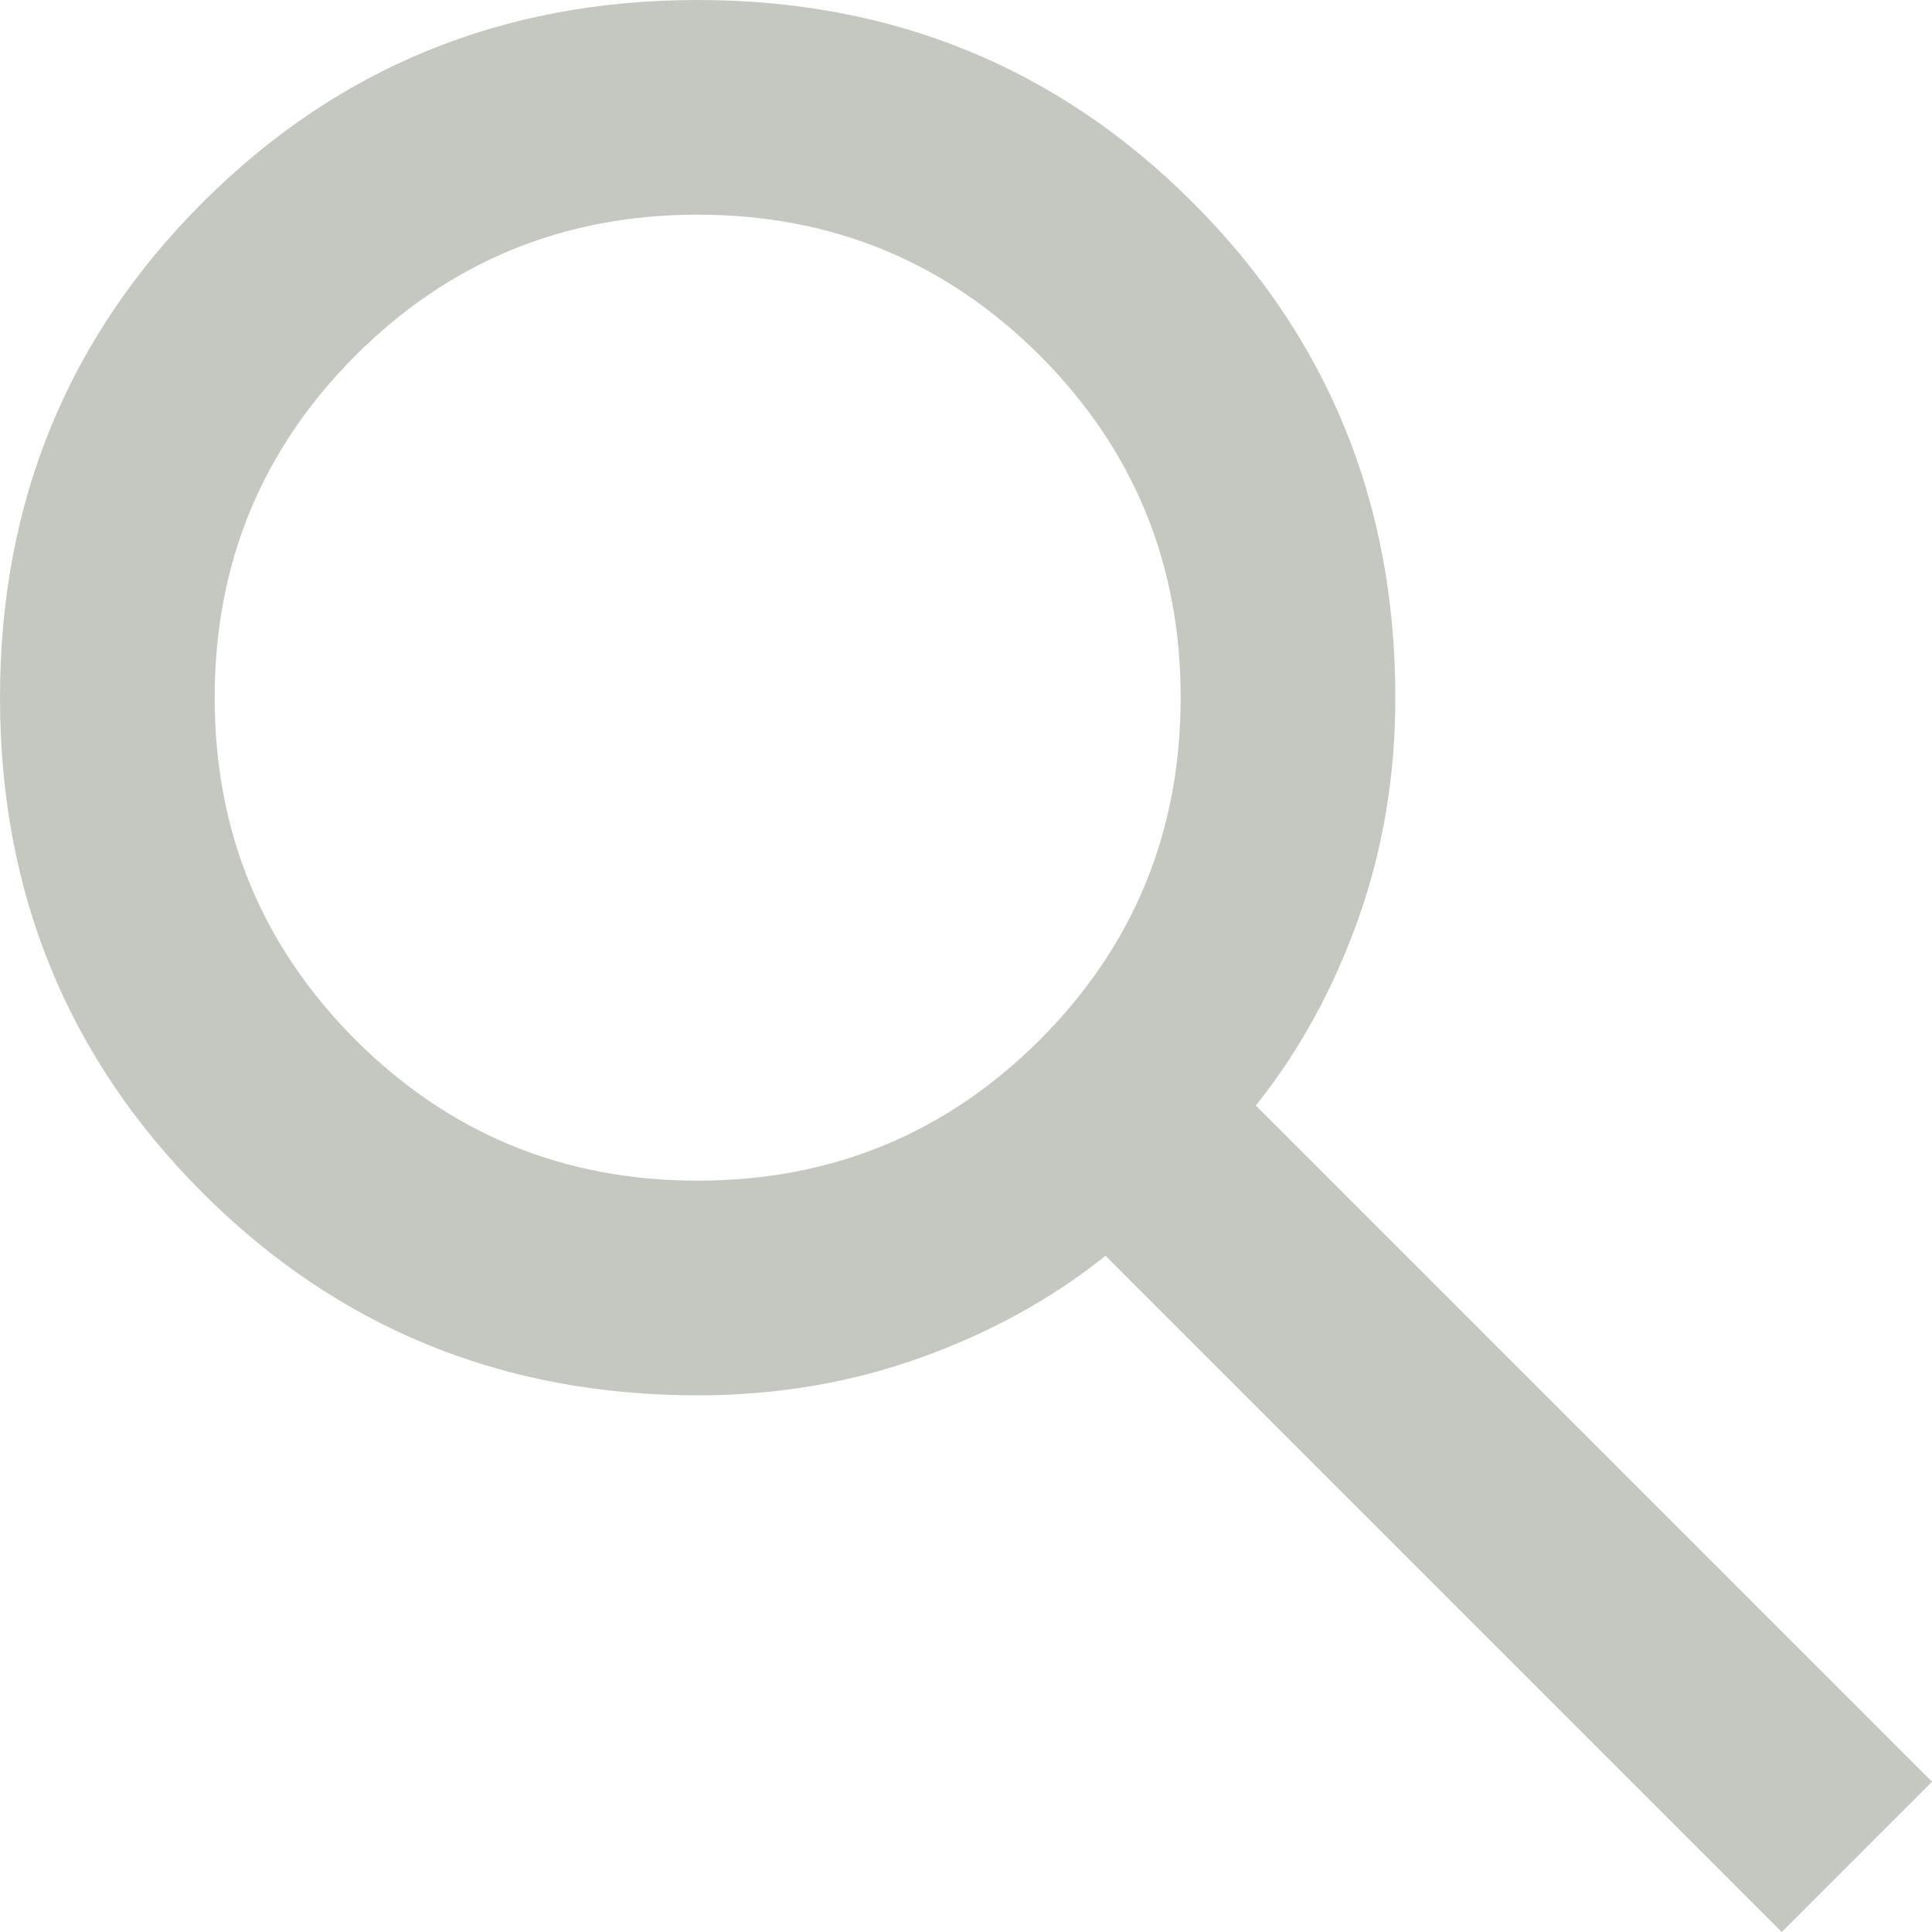
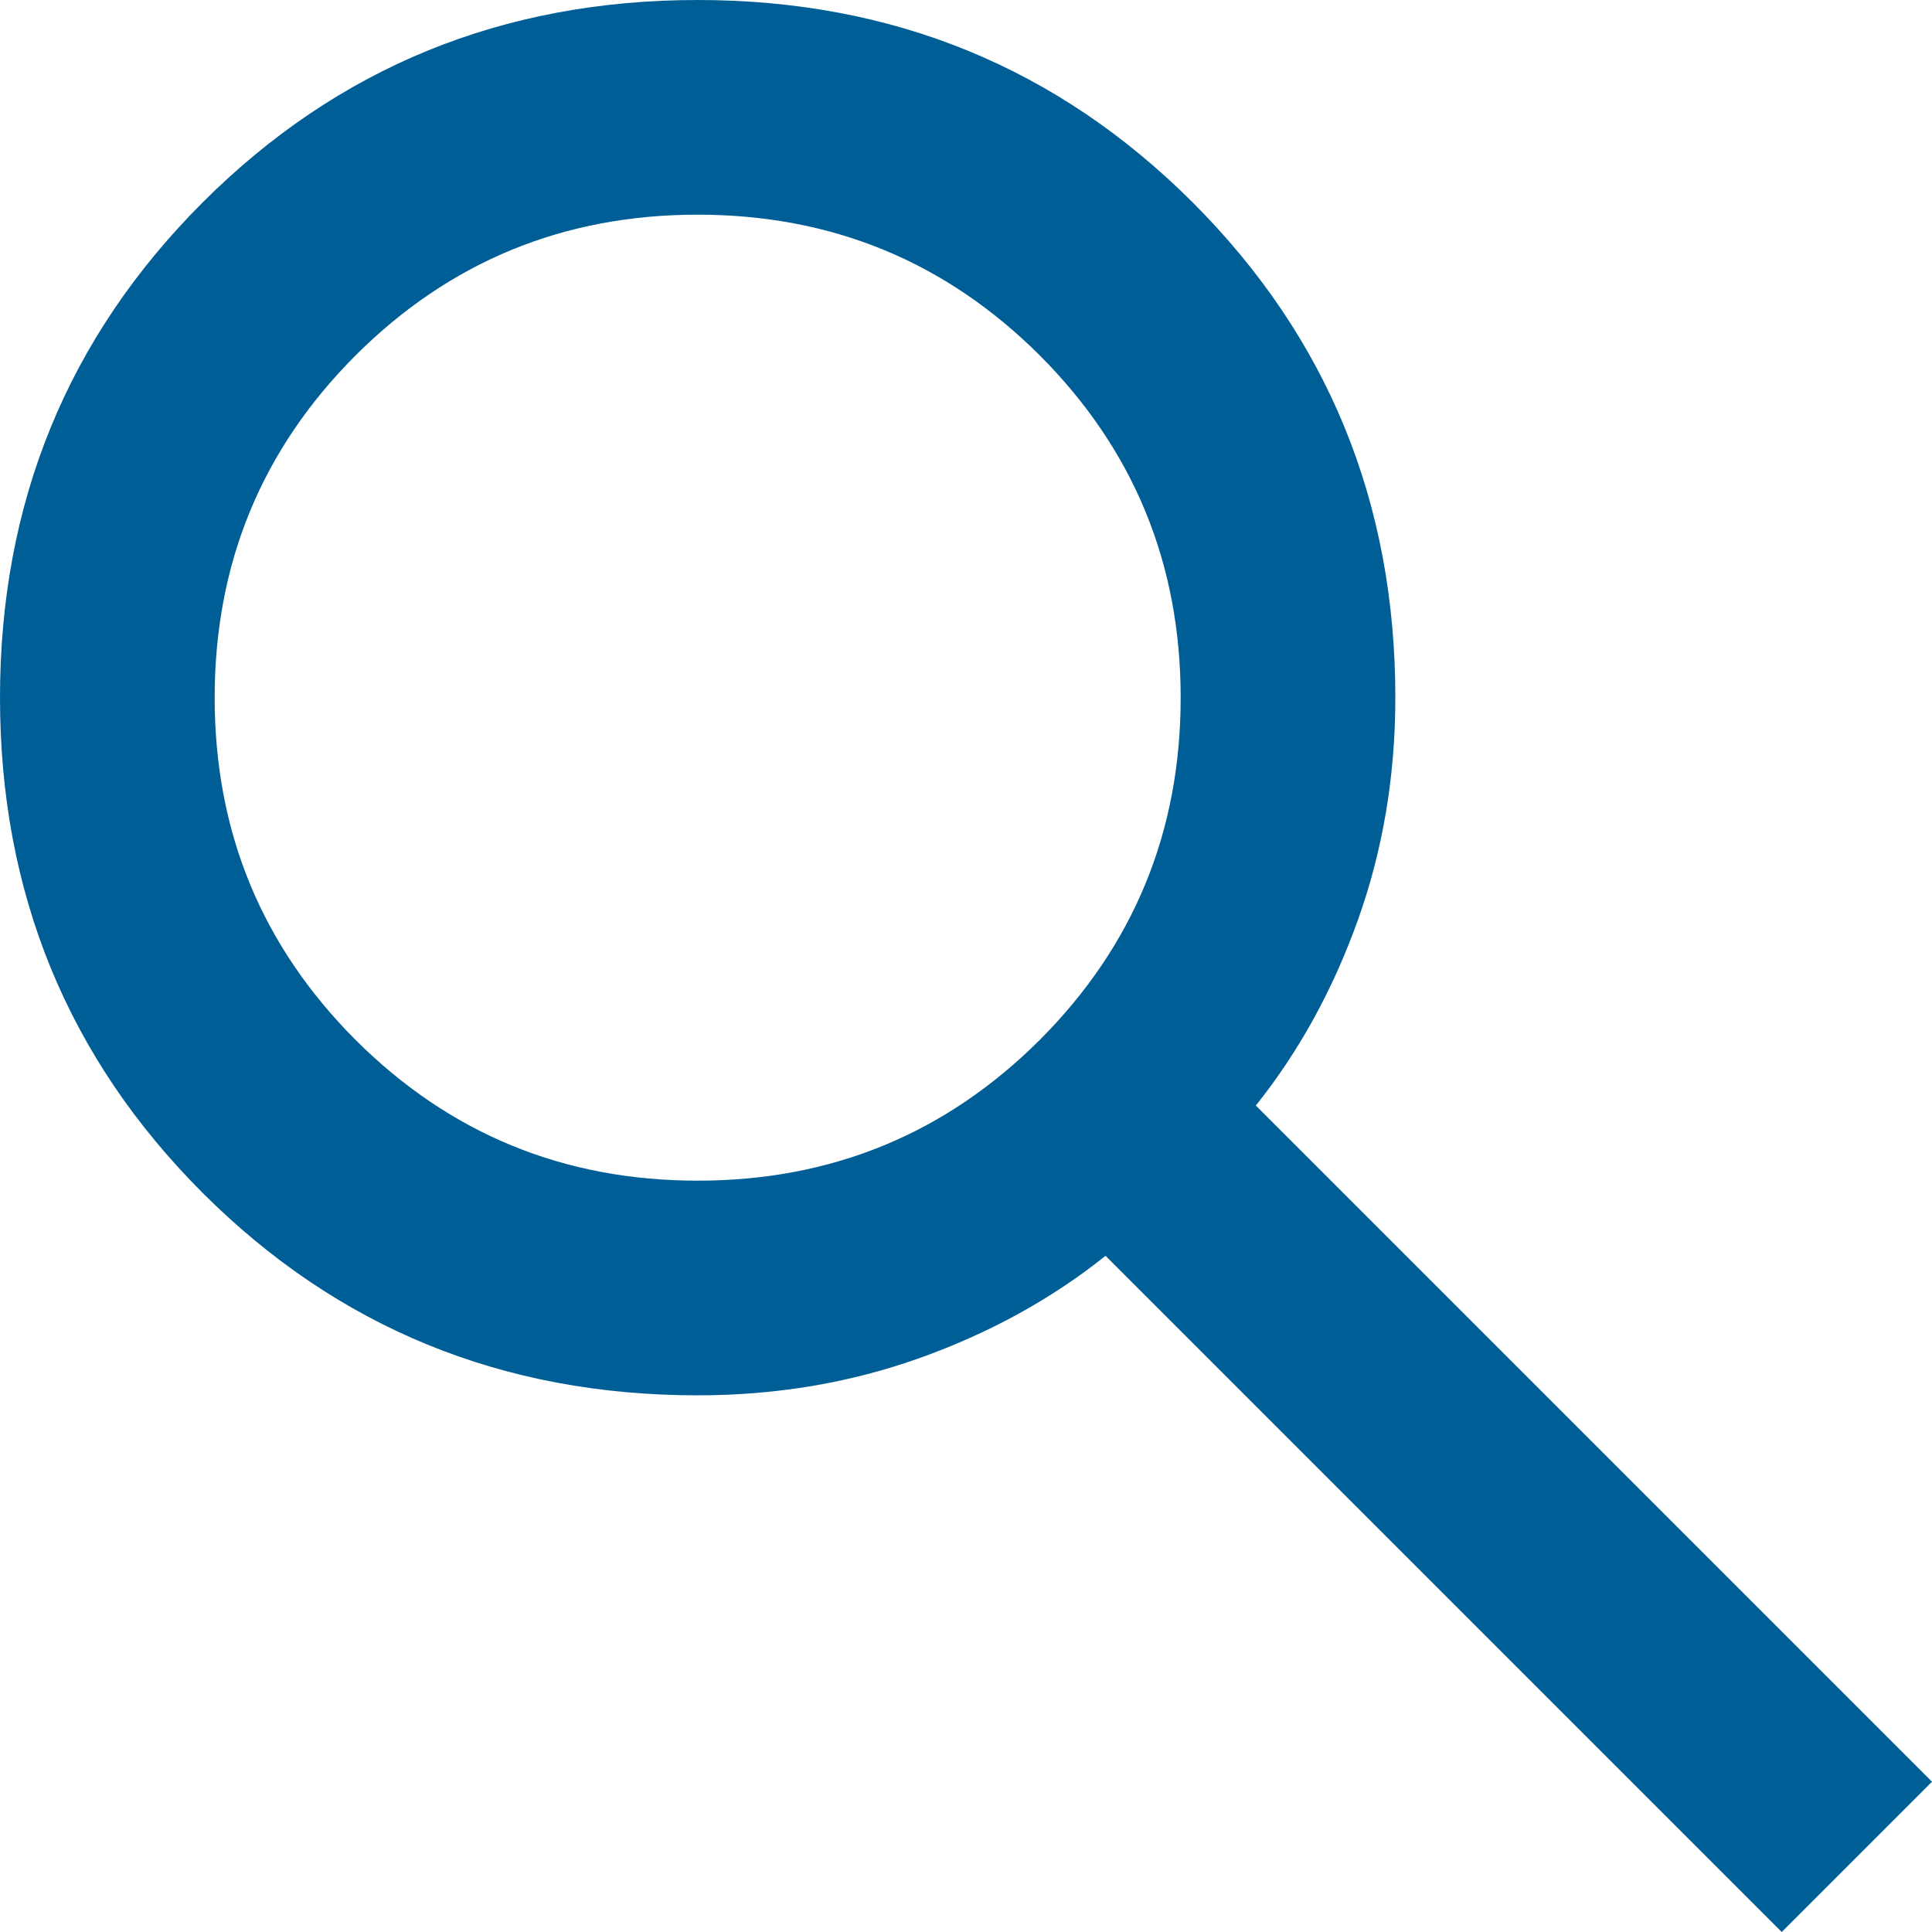
<svg xmlns="http://www.w3.org/2000/svg" width="18" height="18" viewBox="0 0 18 18" fill="none">
-   <path d="M16.6 18L10.3 11.7C9.8 12.1 9.225 12.417 8.575 12.65C7.925 12.883 7.233 13 6.5 13C4.683 13 3.146 12.371 1.887 11.113C0.629 9.854 0 8.317 0 6.5C0 4.683 0.629 3.146 1.887 1.887C3.146 0.629 4.683 0 6.5 0C8.317 0 9.854 0.629 11.113 1.887C12.371 3.146 13 4.683 13 6.5C13 7.233 12.883 7.925 12.65 8.575C12.417 9.225 12.1 9.8 11.7 10.3L18 16.6L16.6 18ZM6.5 11C7.75 11 8.812 10.562 9.688 9.688C10.562 8.812 11 7.75 11 6.5C11 5.25 10.562 4.188 9.688 3.312C8.812 2.438 7.75 2 6.5 2C5.25 2 4.188 2.438 3.312 3.312C2.438 4.188 2 5.25 2 6.5C2 7.75 2.438 8.812 3.312 9.688C4.188 10.562 5.25 11 6.5 11Z" fill="#C4C8C0" />
+   <path d="M16.6 18L10.3 11.7C9.8 12.1 9.225 12.417 8.575 12.65C7.925 12.883 7.233 13 6.5 13C4.683 13 3.146 12.371 1.887 11.113C0.629 9.854 0 8.317 0 6.5C0 4.683 0.629 3.146 1.887 1.887C3.146 0.629 4.683 0 6.5 0C8.317 0 9.854 0.629 11.113 1.887C12.371 3.146 13 4.683 13 6.5C13 7.233 12.883 7.925 12.65 8.575C12.417 9.225 12.1 9.8 11.7 10.3L18 16.6L16.6 18V18M6.5 11C7.75 11 8.812 10.562 9.688 9.688C10.562 8.812 11 7.75 11 6.5C11 5.25 10.562 4.188 9.688 3.312C8.812 2.438 7.75 2 6.5 2C5.25 2 4.188 2.438 3.312 3.312C2.438 4.188 2 5.25 2 6.5C2 7.75 2.438 8.812 3.312 9.688C4.188 10.562 5.25 11 6.5 11V11" fill="#005E97" />
</svg>
